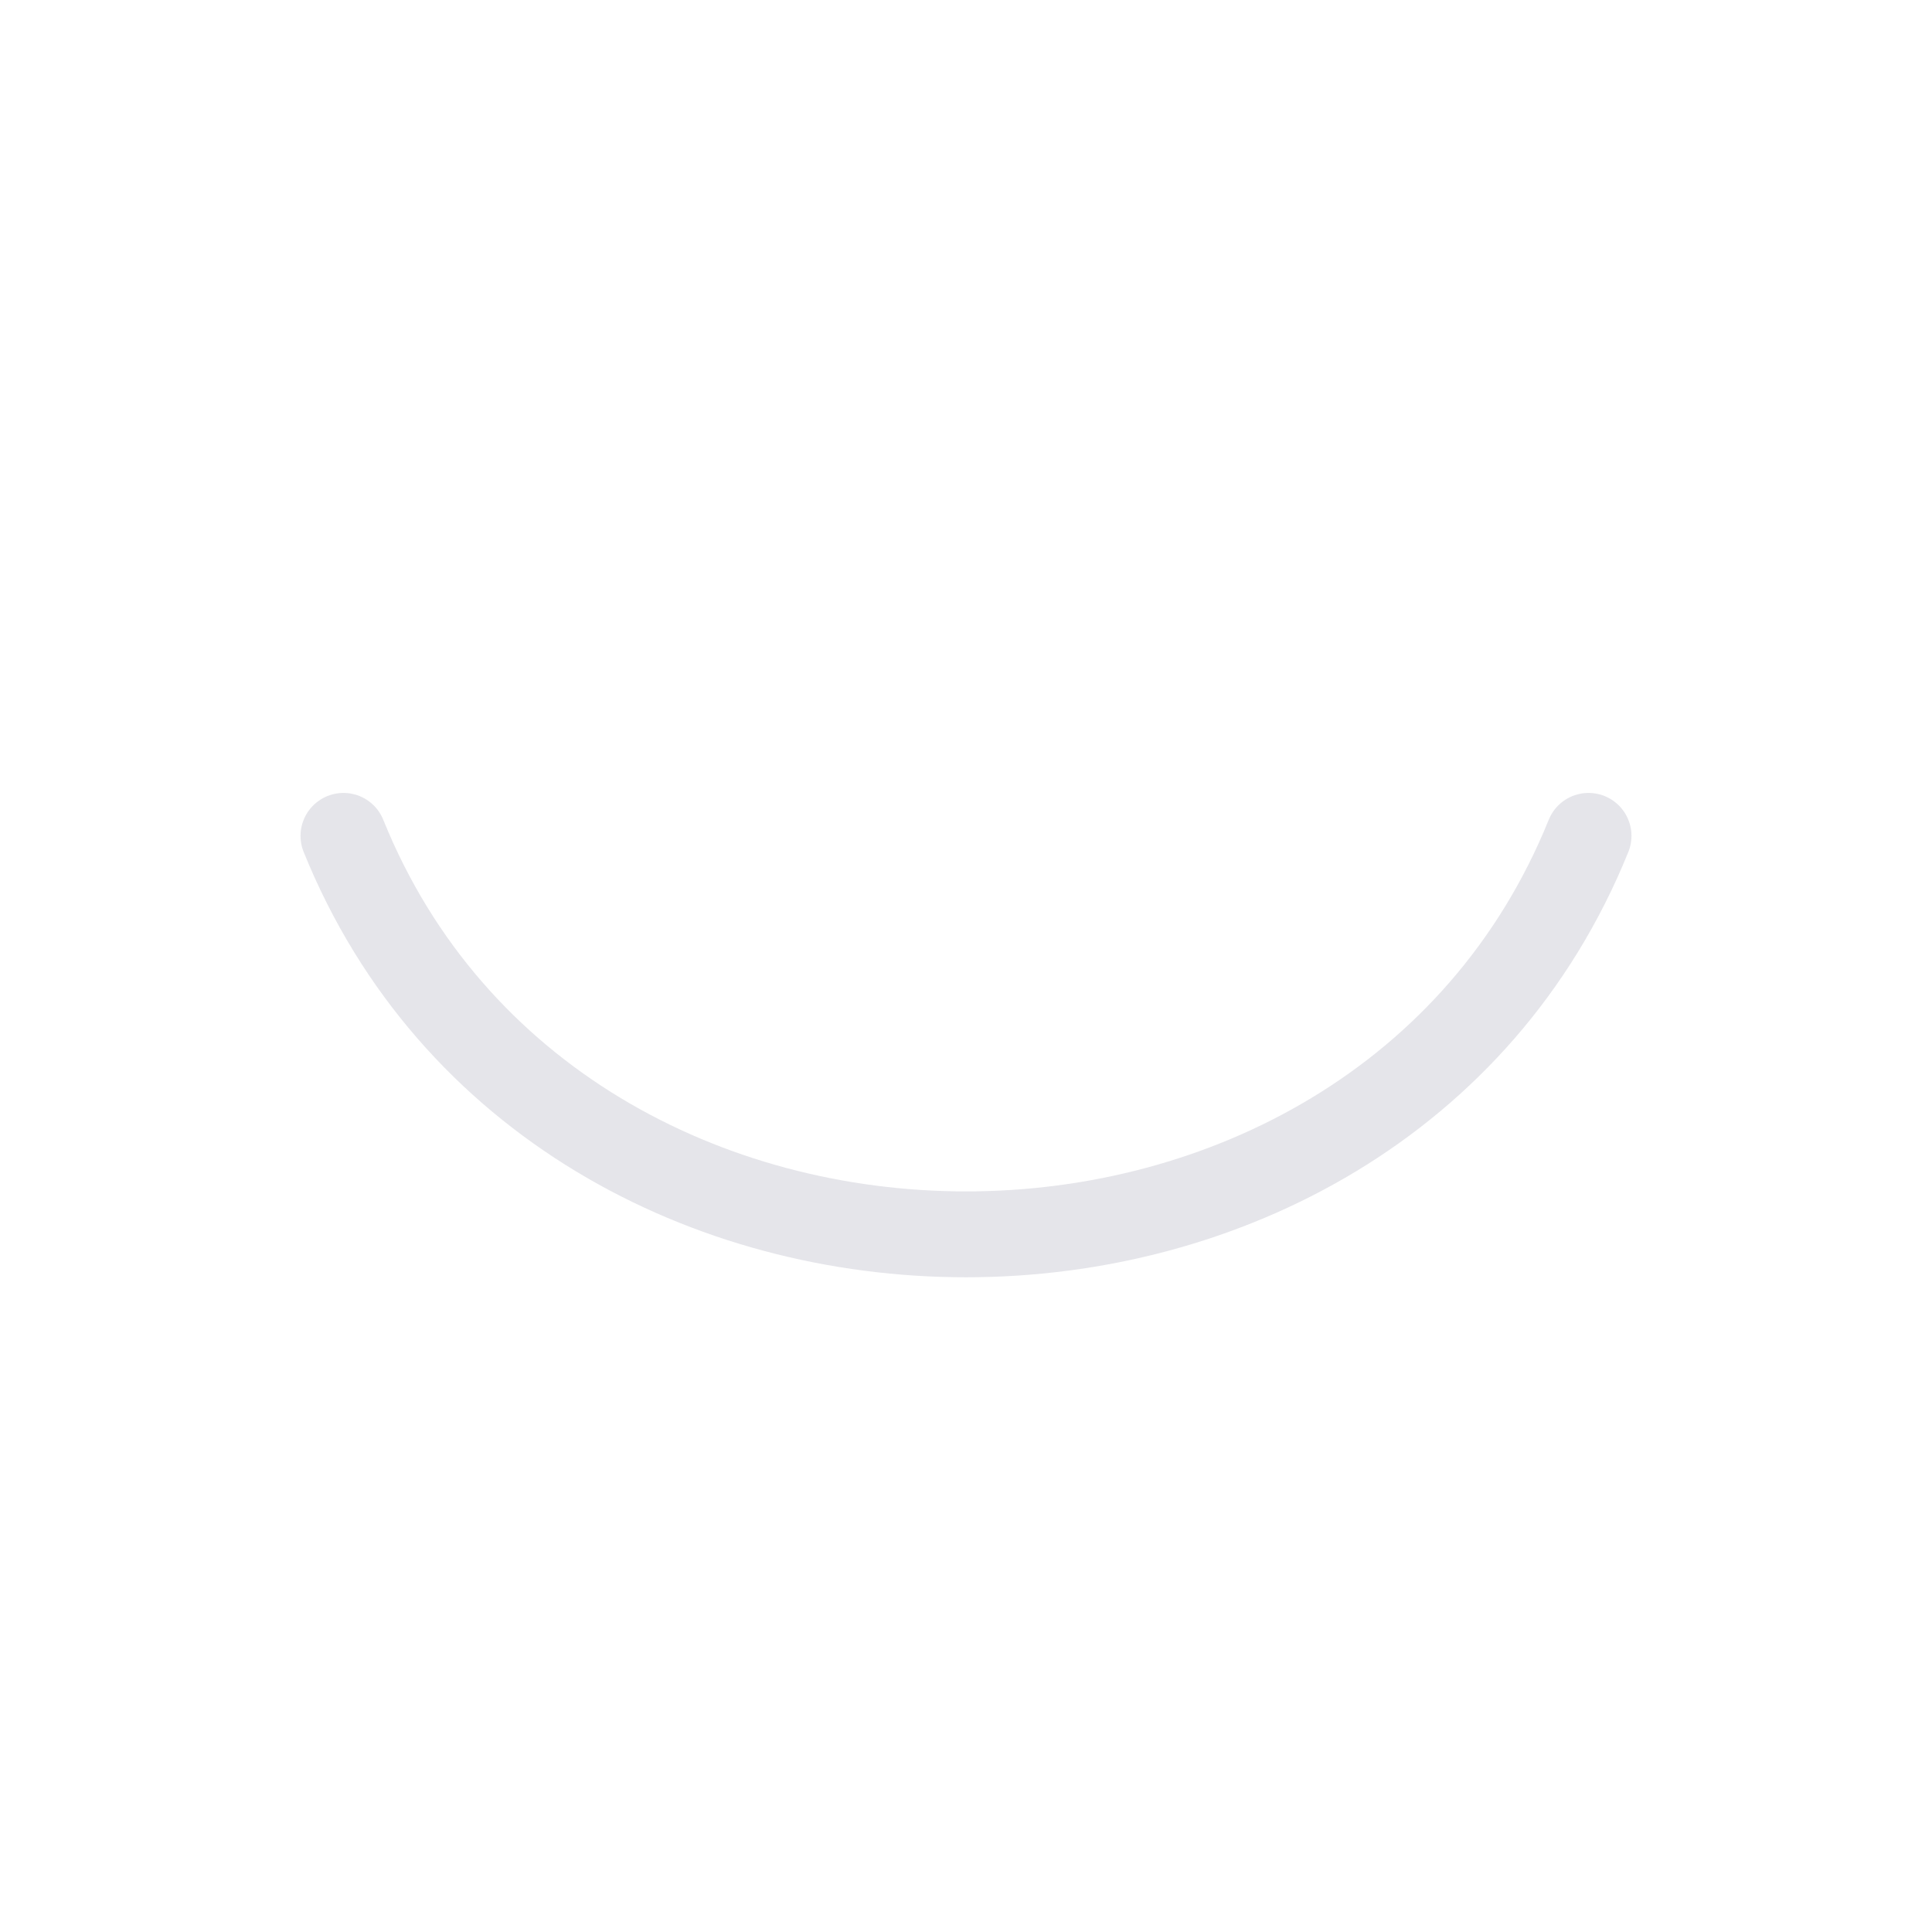
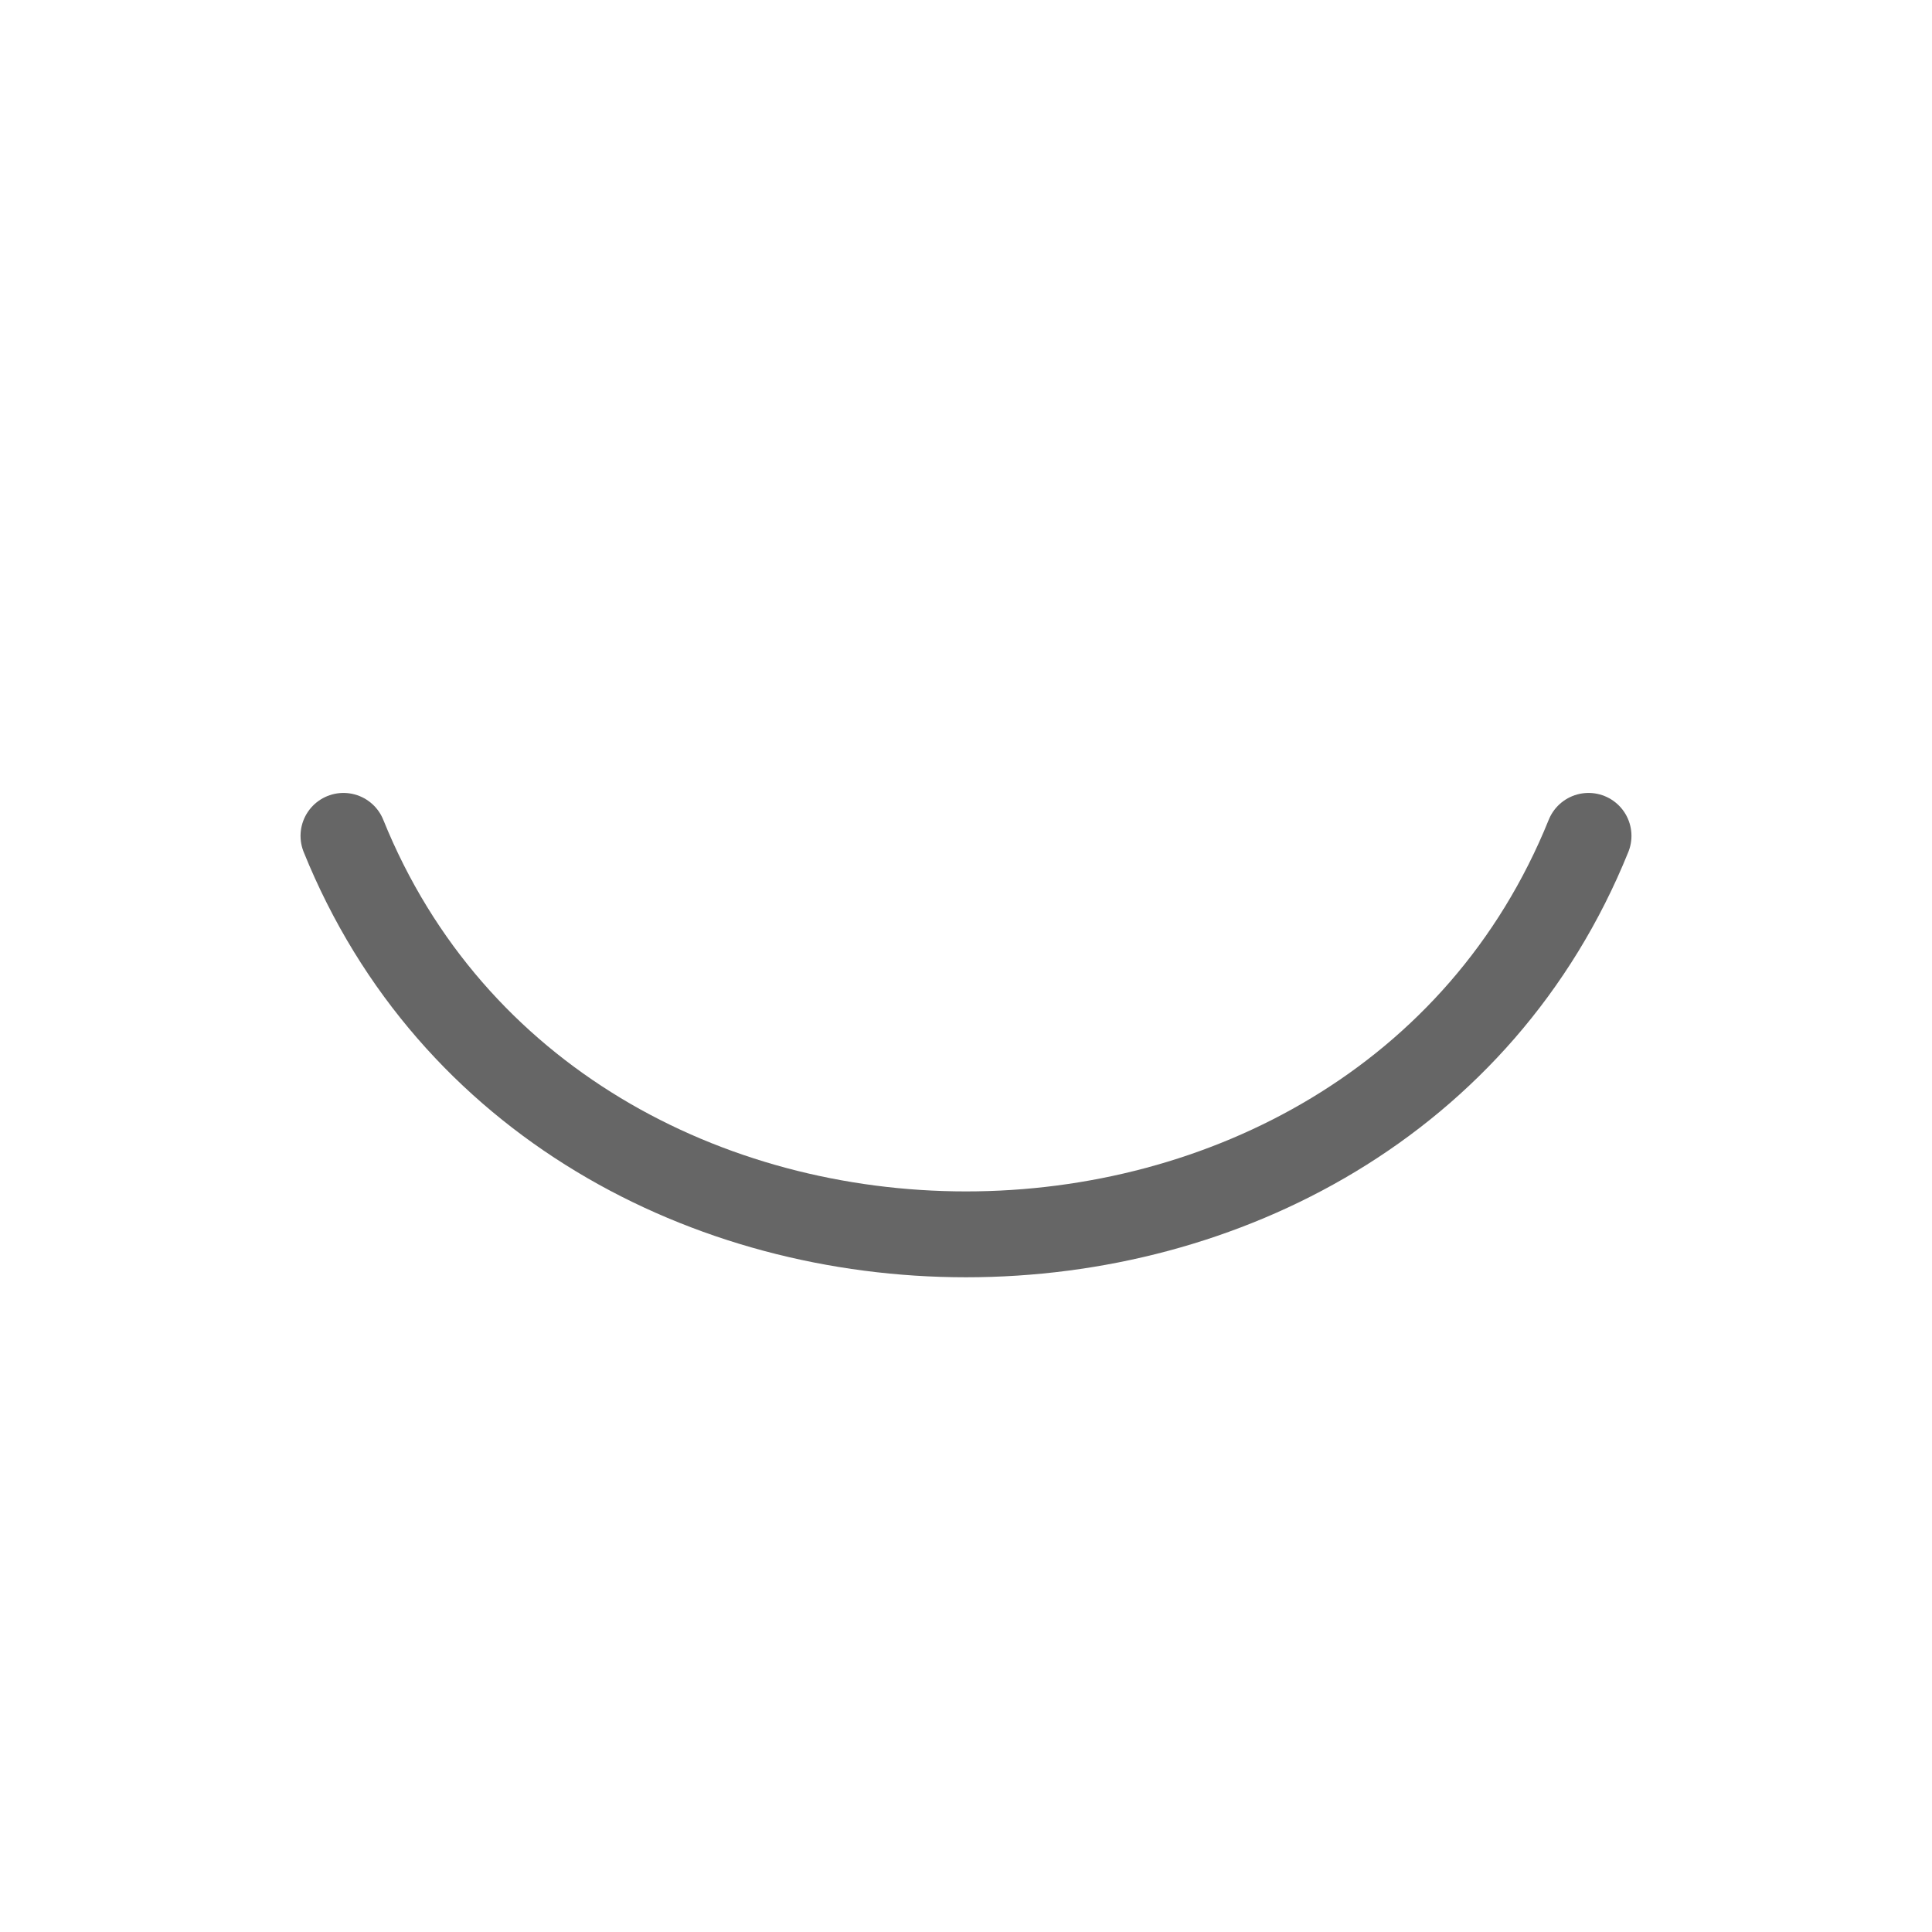
<svg xmlns="http://www.w3.org/2000/svg" width="45px" height="45px" viewBox="0 0 45 45" version="1.1">
  <g id="web-/-tabicon-/-eye-close" stroke="none" stroke-width="1" fill="none" fill-rule="evenodd" stroke-linecap="round" stroke-linejoin="round">
-     <path d="M37,19.469 C32,31.844 13,31.844 8,19.469" id="Path" stroke="#E5E5EA" stroke-width="2" />
+     <path d="M37,19.469 C32,31.844 13,31.844 8,19.469" id="Path" stroke="#666666" stroke-width="2" />
  </g>
</svg>
